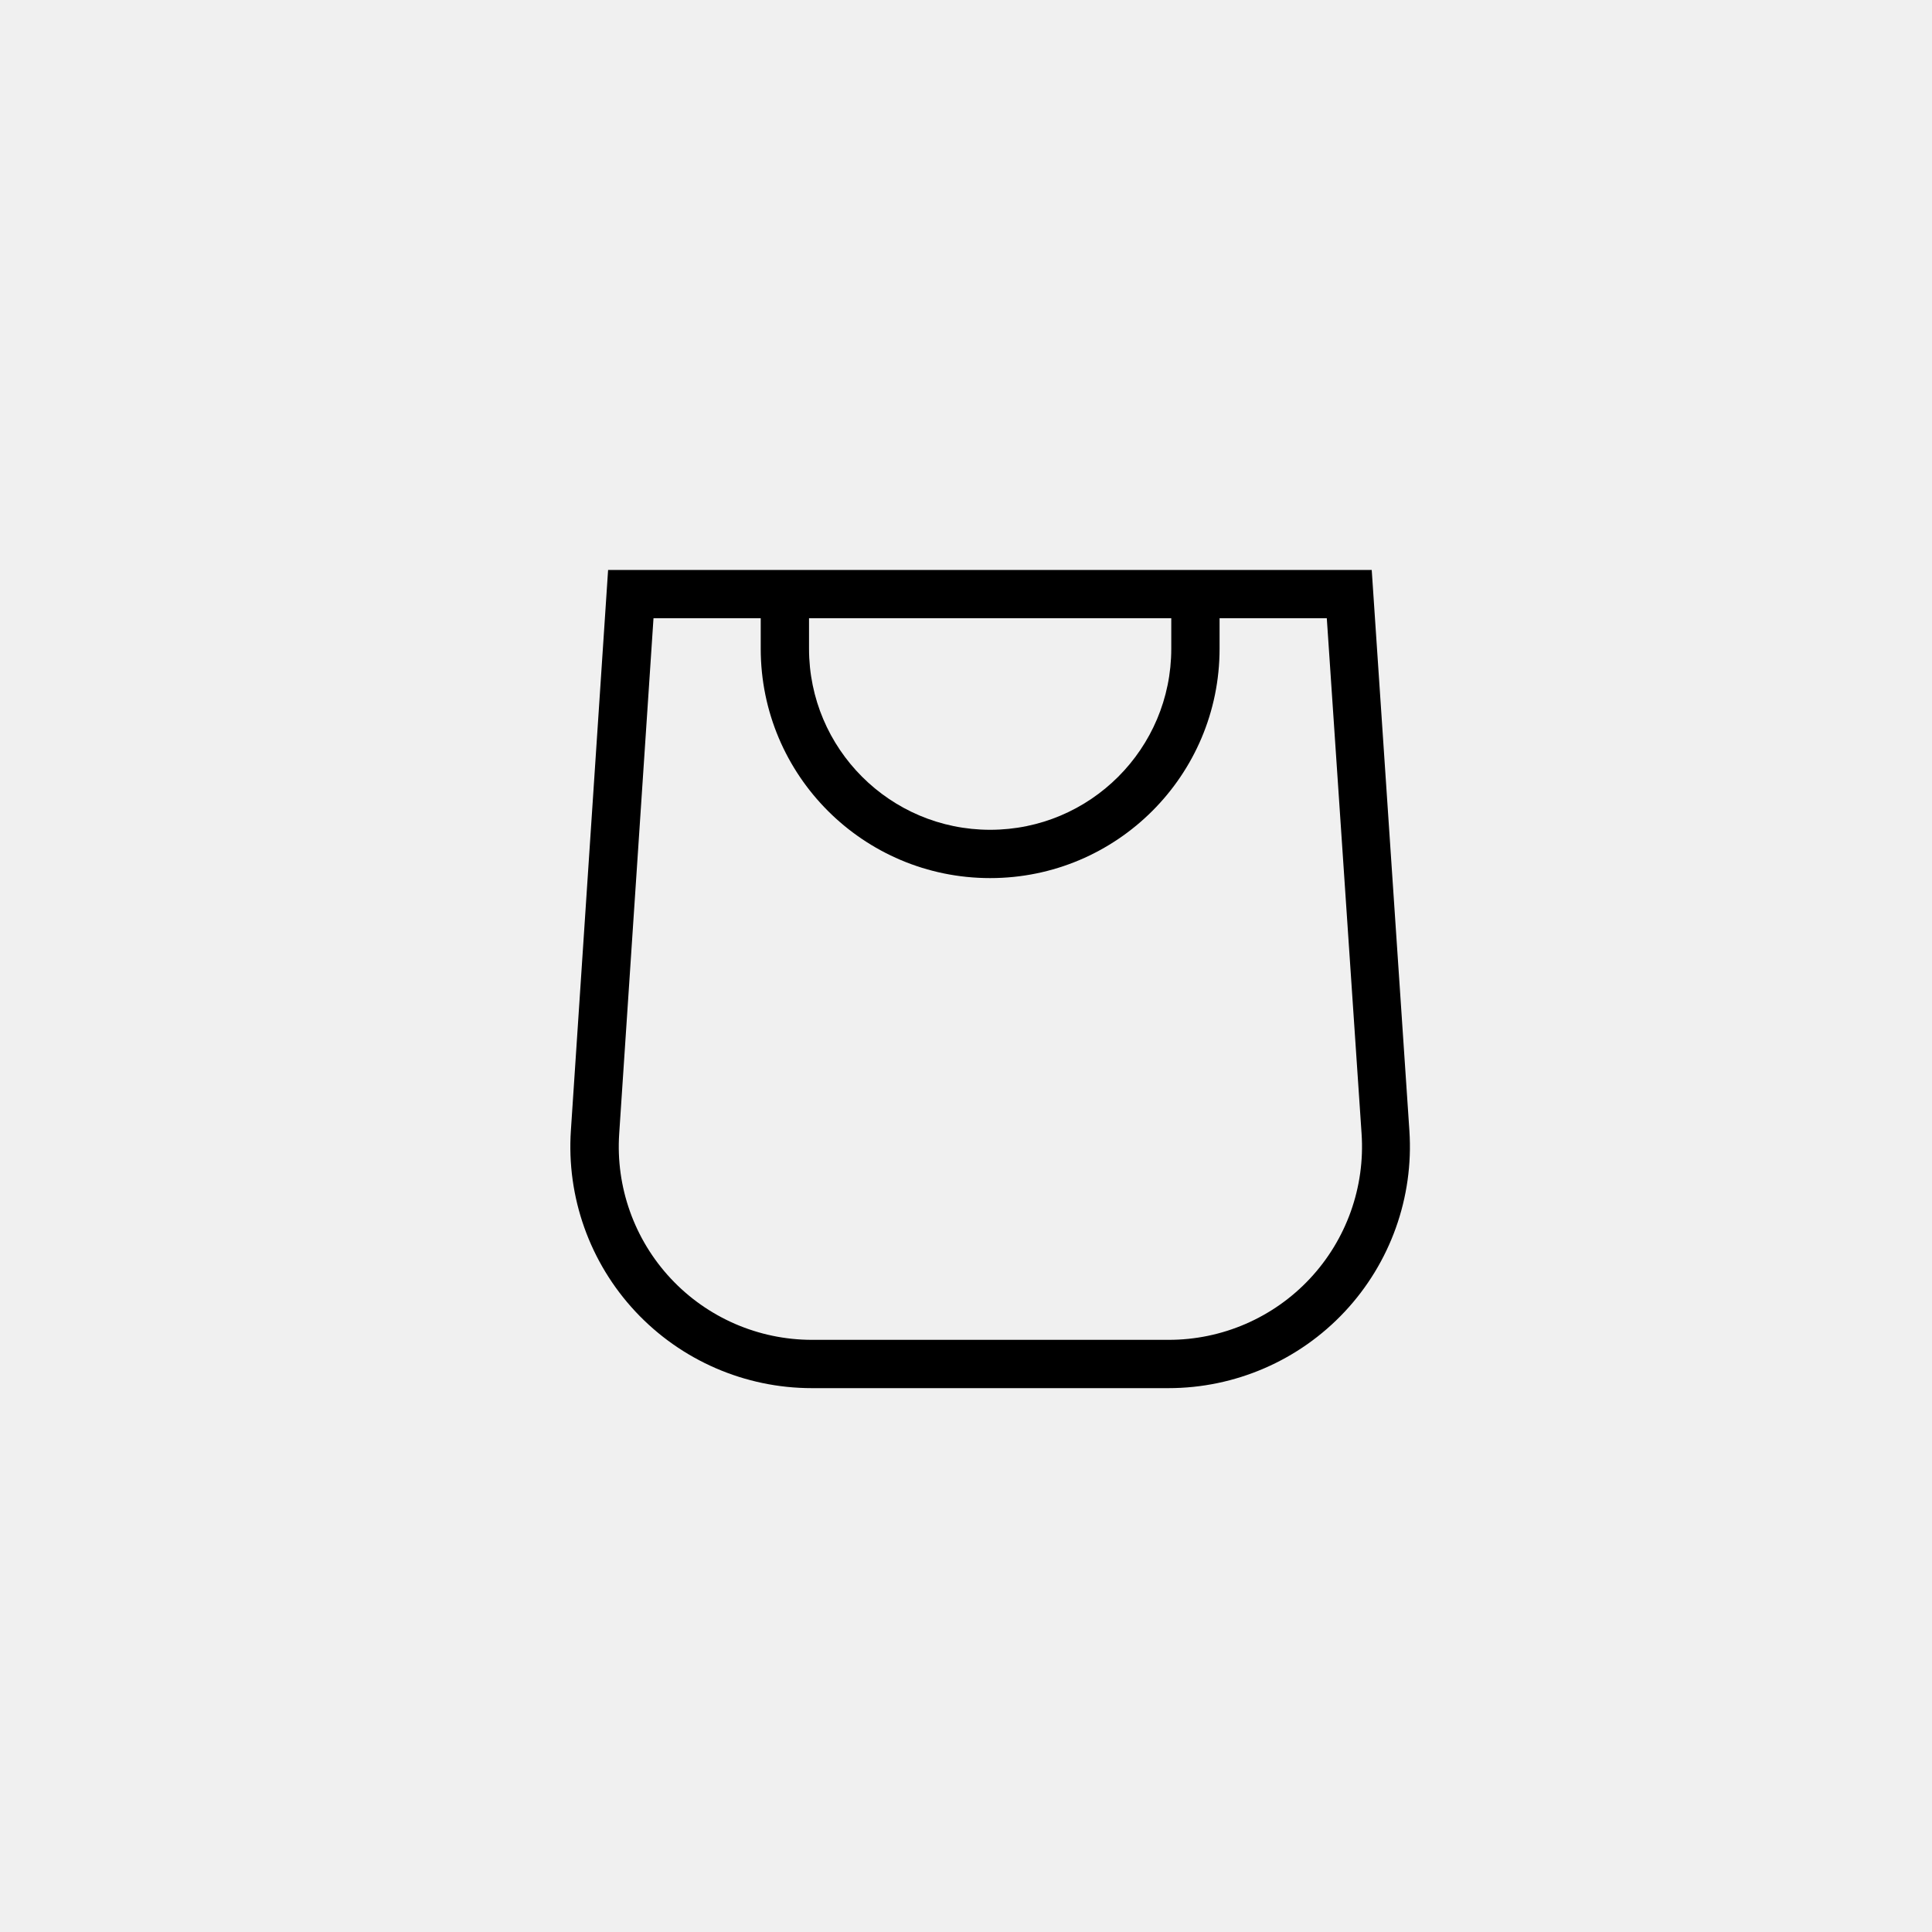
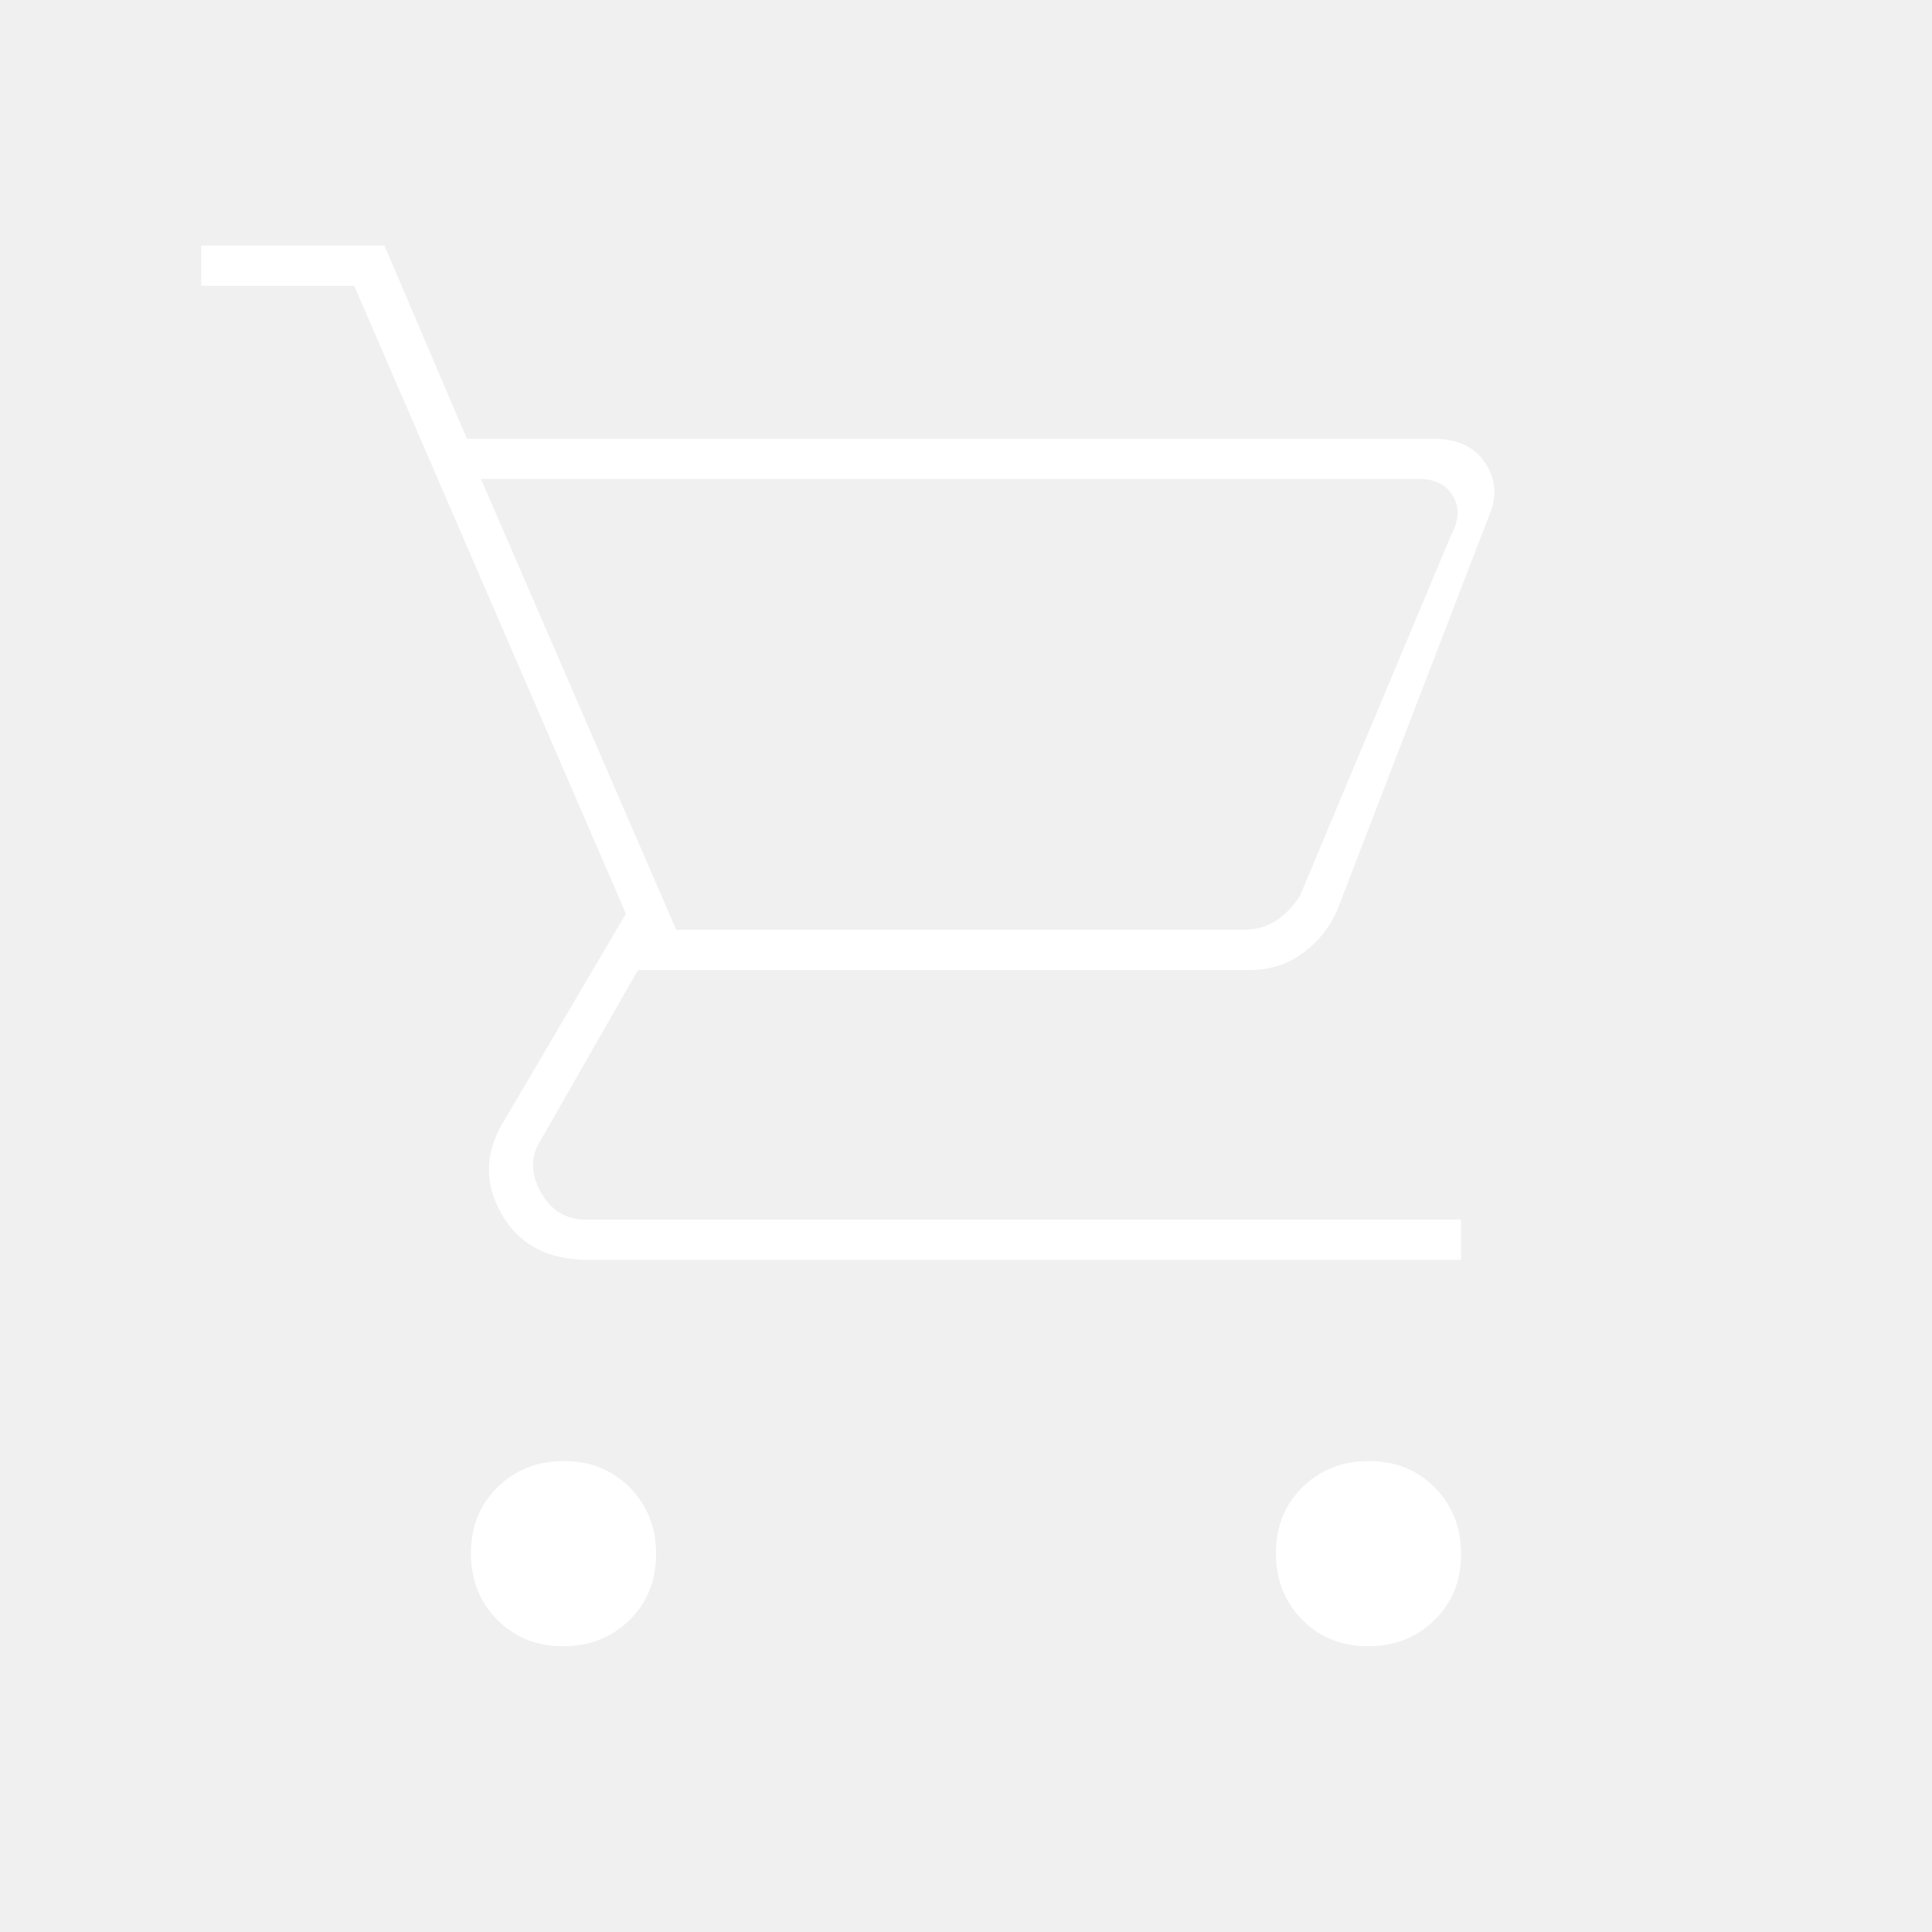
- <svg xmlns="http://www.w3.org/2000/svg" fill="none" class="icon icon-cart-empty" viewBox="0 0 40 40">
-   <path fill="currentColor" fill-rule="evenodd" d="M15.75 11.8h-3.16l-.77 11.6a5 5 0 0 0 4.99 5.34h7.38a5 5 0 0 0 4.99-5.33L28.4 11.8zm0 1h-2.22l-.71 10.67a4 4 0 0 0 3.99 4.27h7.38a4 4 0 0 0 4-4.27l-.72-10.67h-2.22v.63a4.75 4.75 0 1 1-9.5 0zm8.5 0h-7.5v.63a3.75 3.75 0 1 0 7.5 0z" />
+ <svg xmlns="http://www.w3.org/2000/svg" height="20px" viewBox="0 -960 960 960" width="20px" fill="#FFFFFF">
+   <path d="M279.79-142Q260-142 247-155.21t-13-33Q234-208 247.21-221t33-13Q300-234 313-220.79t13 33Q326-168 312.79-155t-33 13Zm400 0Q660-142 647-155.21t-13-33Q634-208 647.21-221t33-13Q700-234 713-220.79t13 33Q726-168 712.79-155t-33 13ZM239-722l97 224h282q9 0 16-4.5t12-12.5l75-179q6-11 1-19.5t-17-8.5H239Zm-7-20h480q18 0 26 12t2 26l-75.37 195.86Q659-495 647.5-486.5T621-478H317l-48 84q-8 12-.5 26t22.5 14h435v20H292q-30 0-43-23.15-13-23.16 2-46.85l60-102-135-312h-76v-20h91l41 96Zm104 244h301-301Z" />
</svg>
